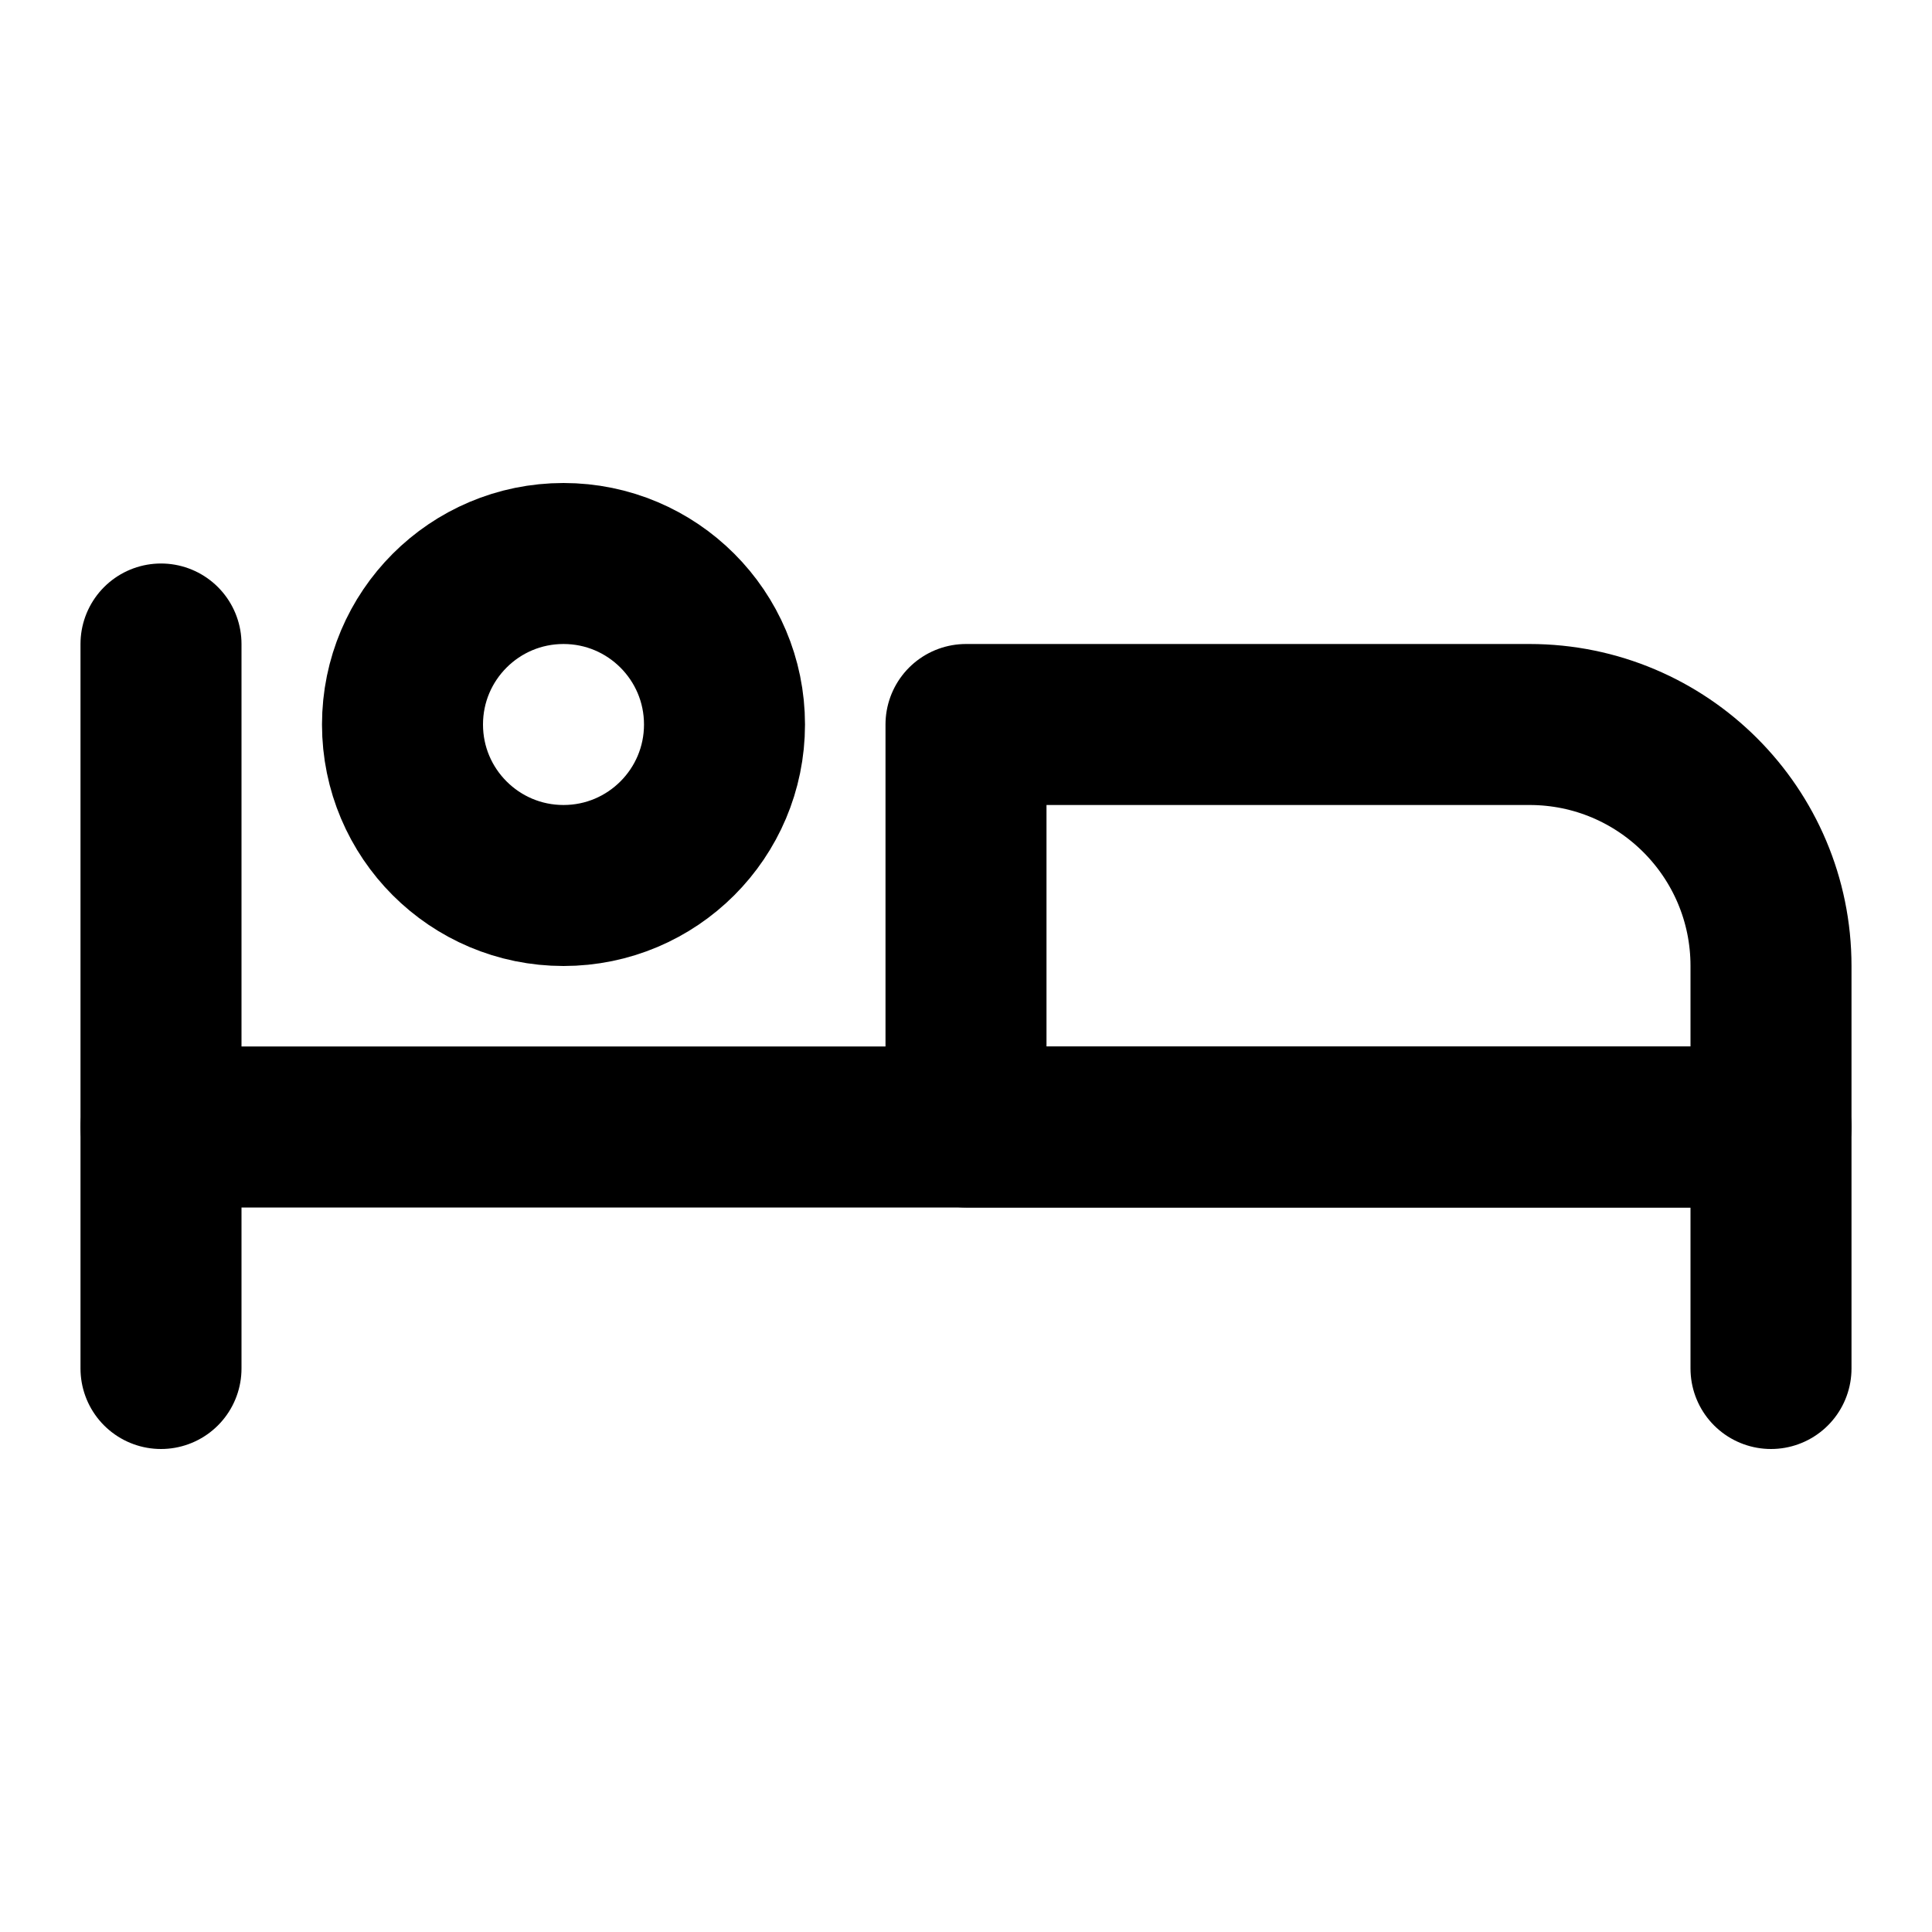
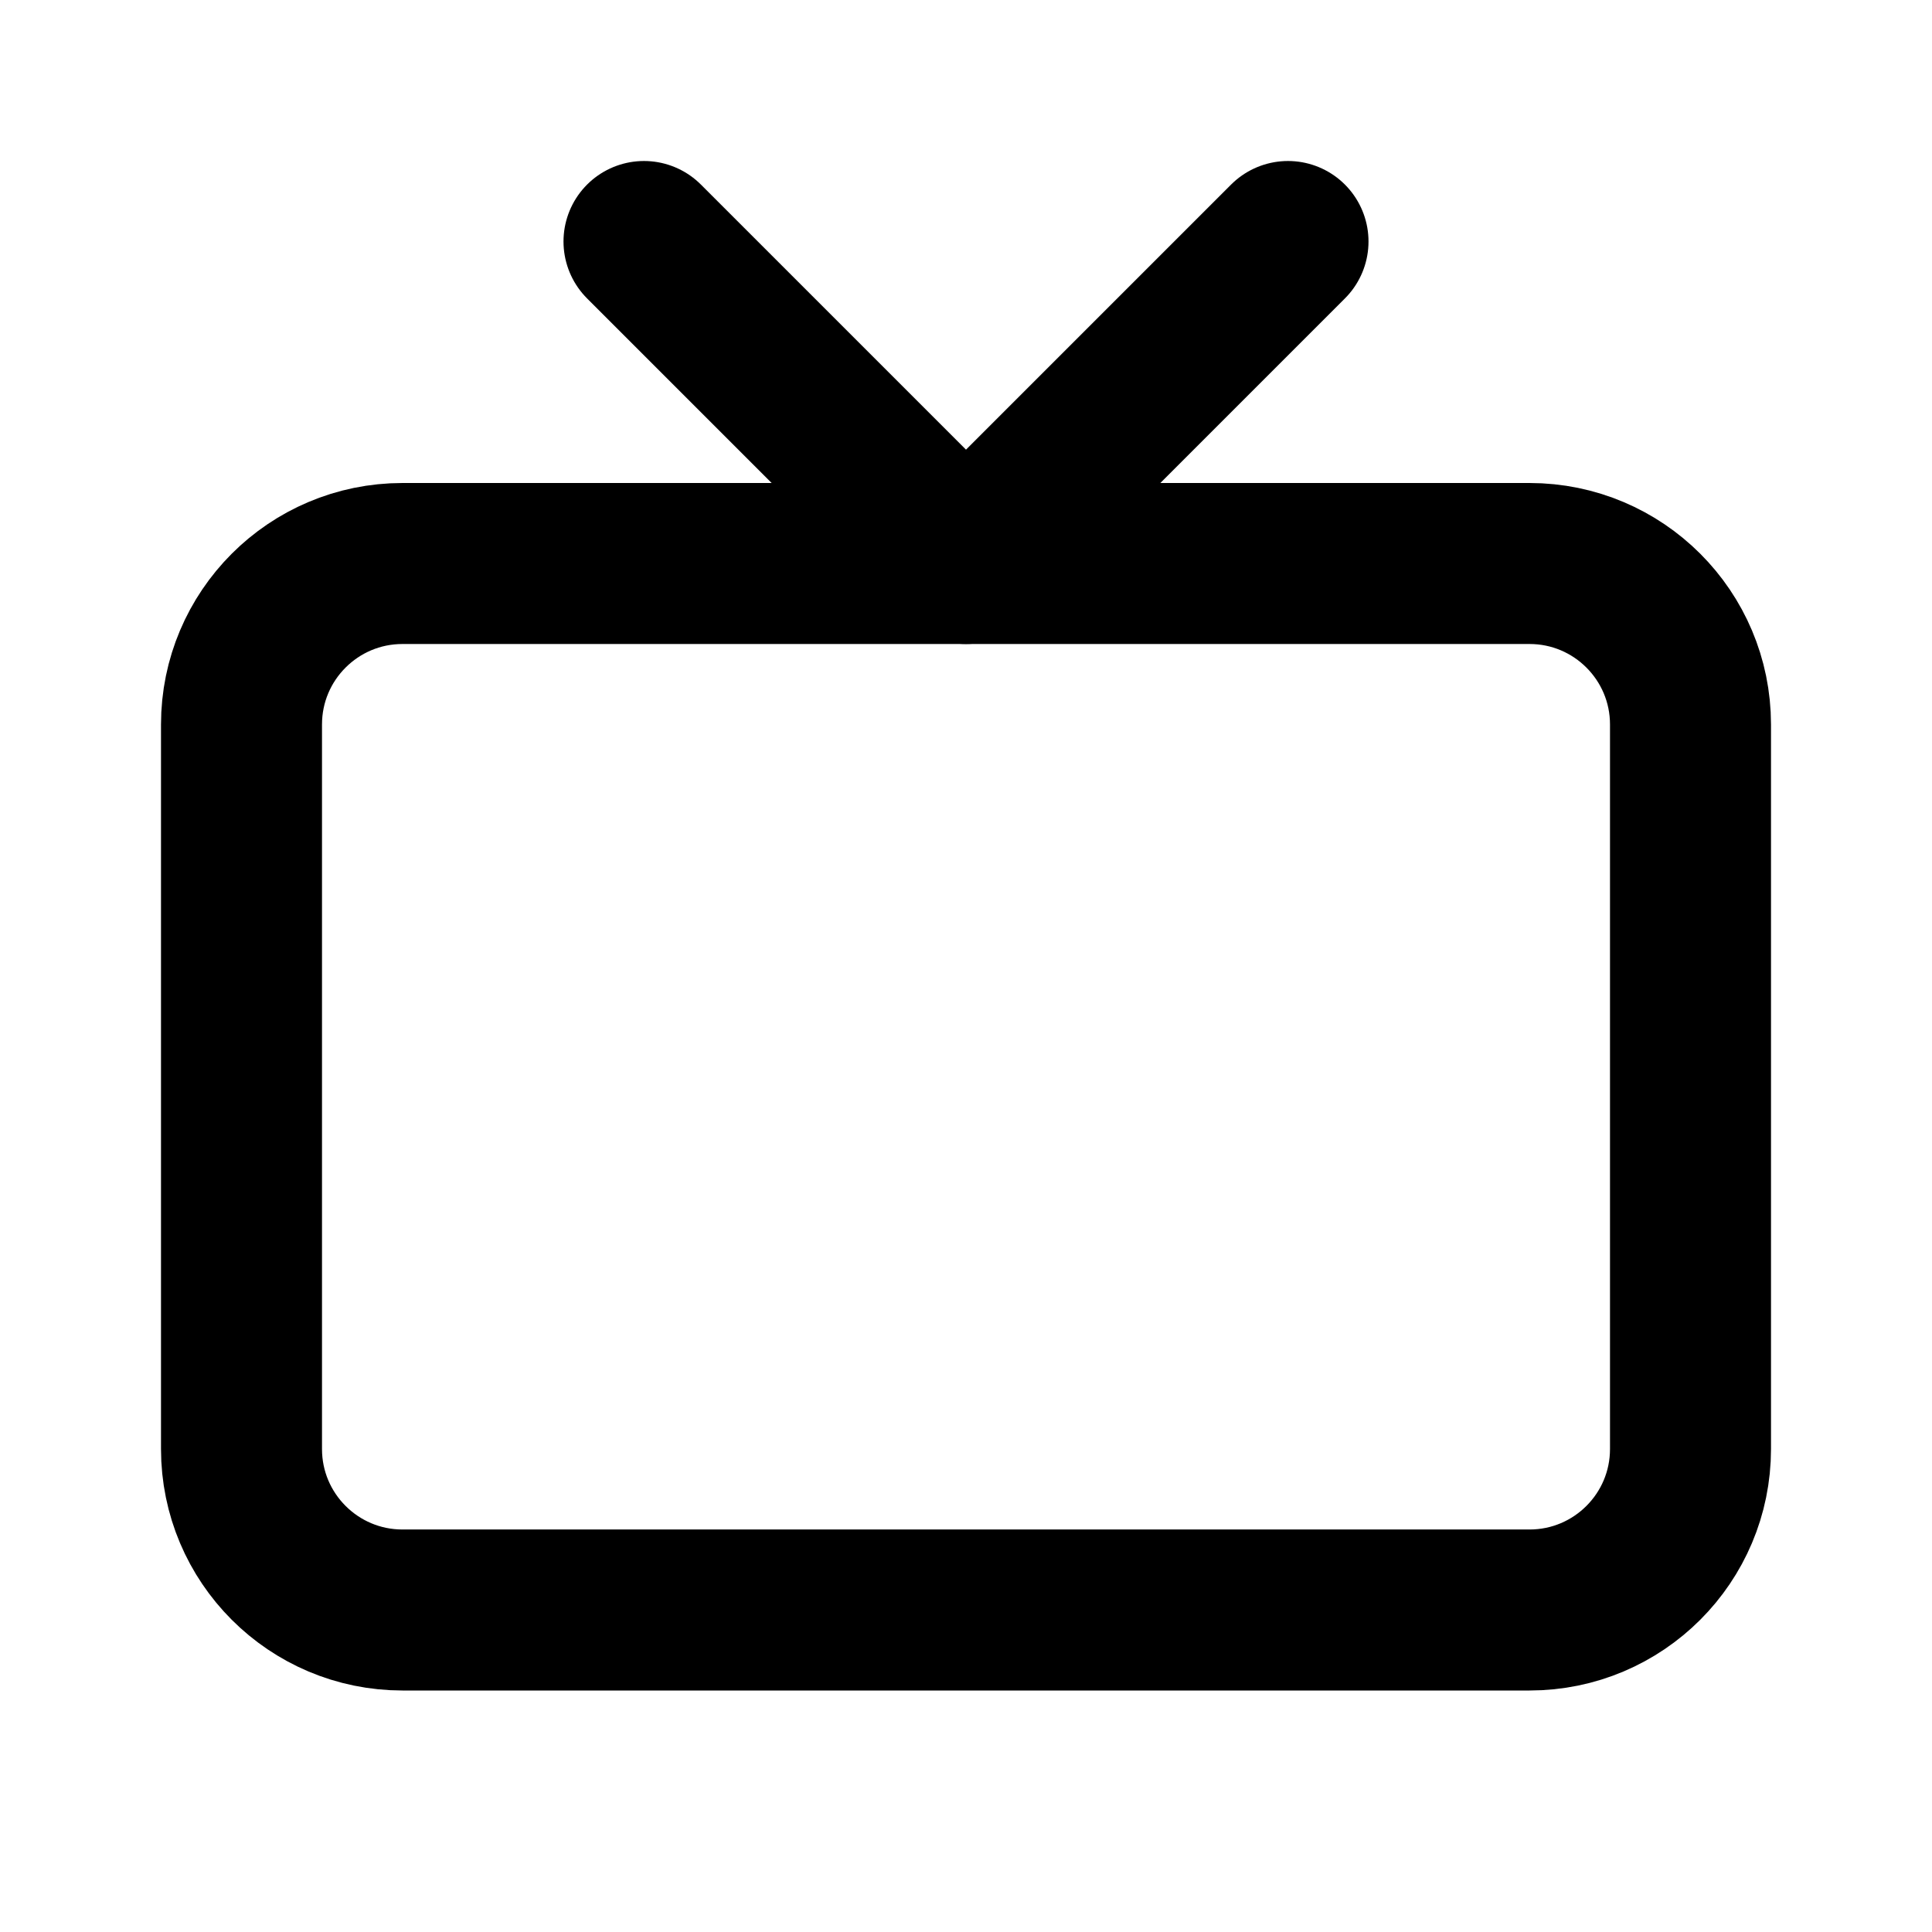
<svg xmlns="http://www.w3.org/2000/svg" width="24" height="24" viewBox="0 0 24 24" fill="none" stroke="currentColor" stroke-width="2" stroke-linecap="round" stroke-linejoin="round">
-   <path d="M7 9m-2 0a2 2 0 1 0 4 0a2 2 0 1 0 -4 0" />
-   <path d="M22 17v-3h-20" />
-   <path d="M2 8v9" />
-   <path d="M12 14h10v-2a3 3 0 0 0 -3 -3h-7v5z" />
+   <path d="M3 7m0 2a2 2 0 0 1 2 -2h14a2 2 0 0 1 2 2v9a2 2 0 0 1 -2 2h-14a2 2 0 0 1 -2 -2z" />
+   <path d="M16 3l-4 4l-4 -4" />
</svg>
